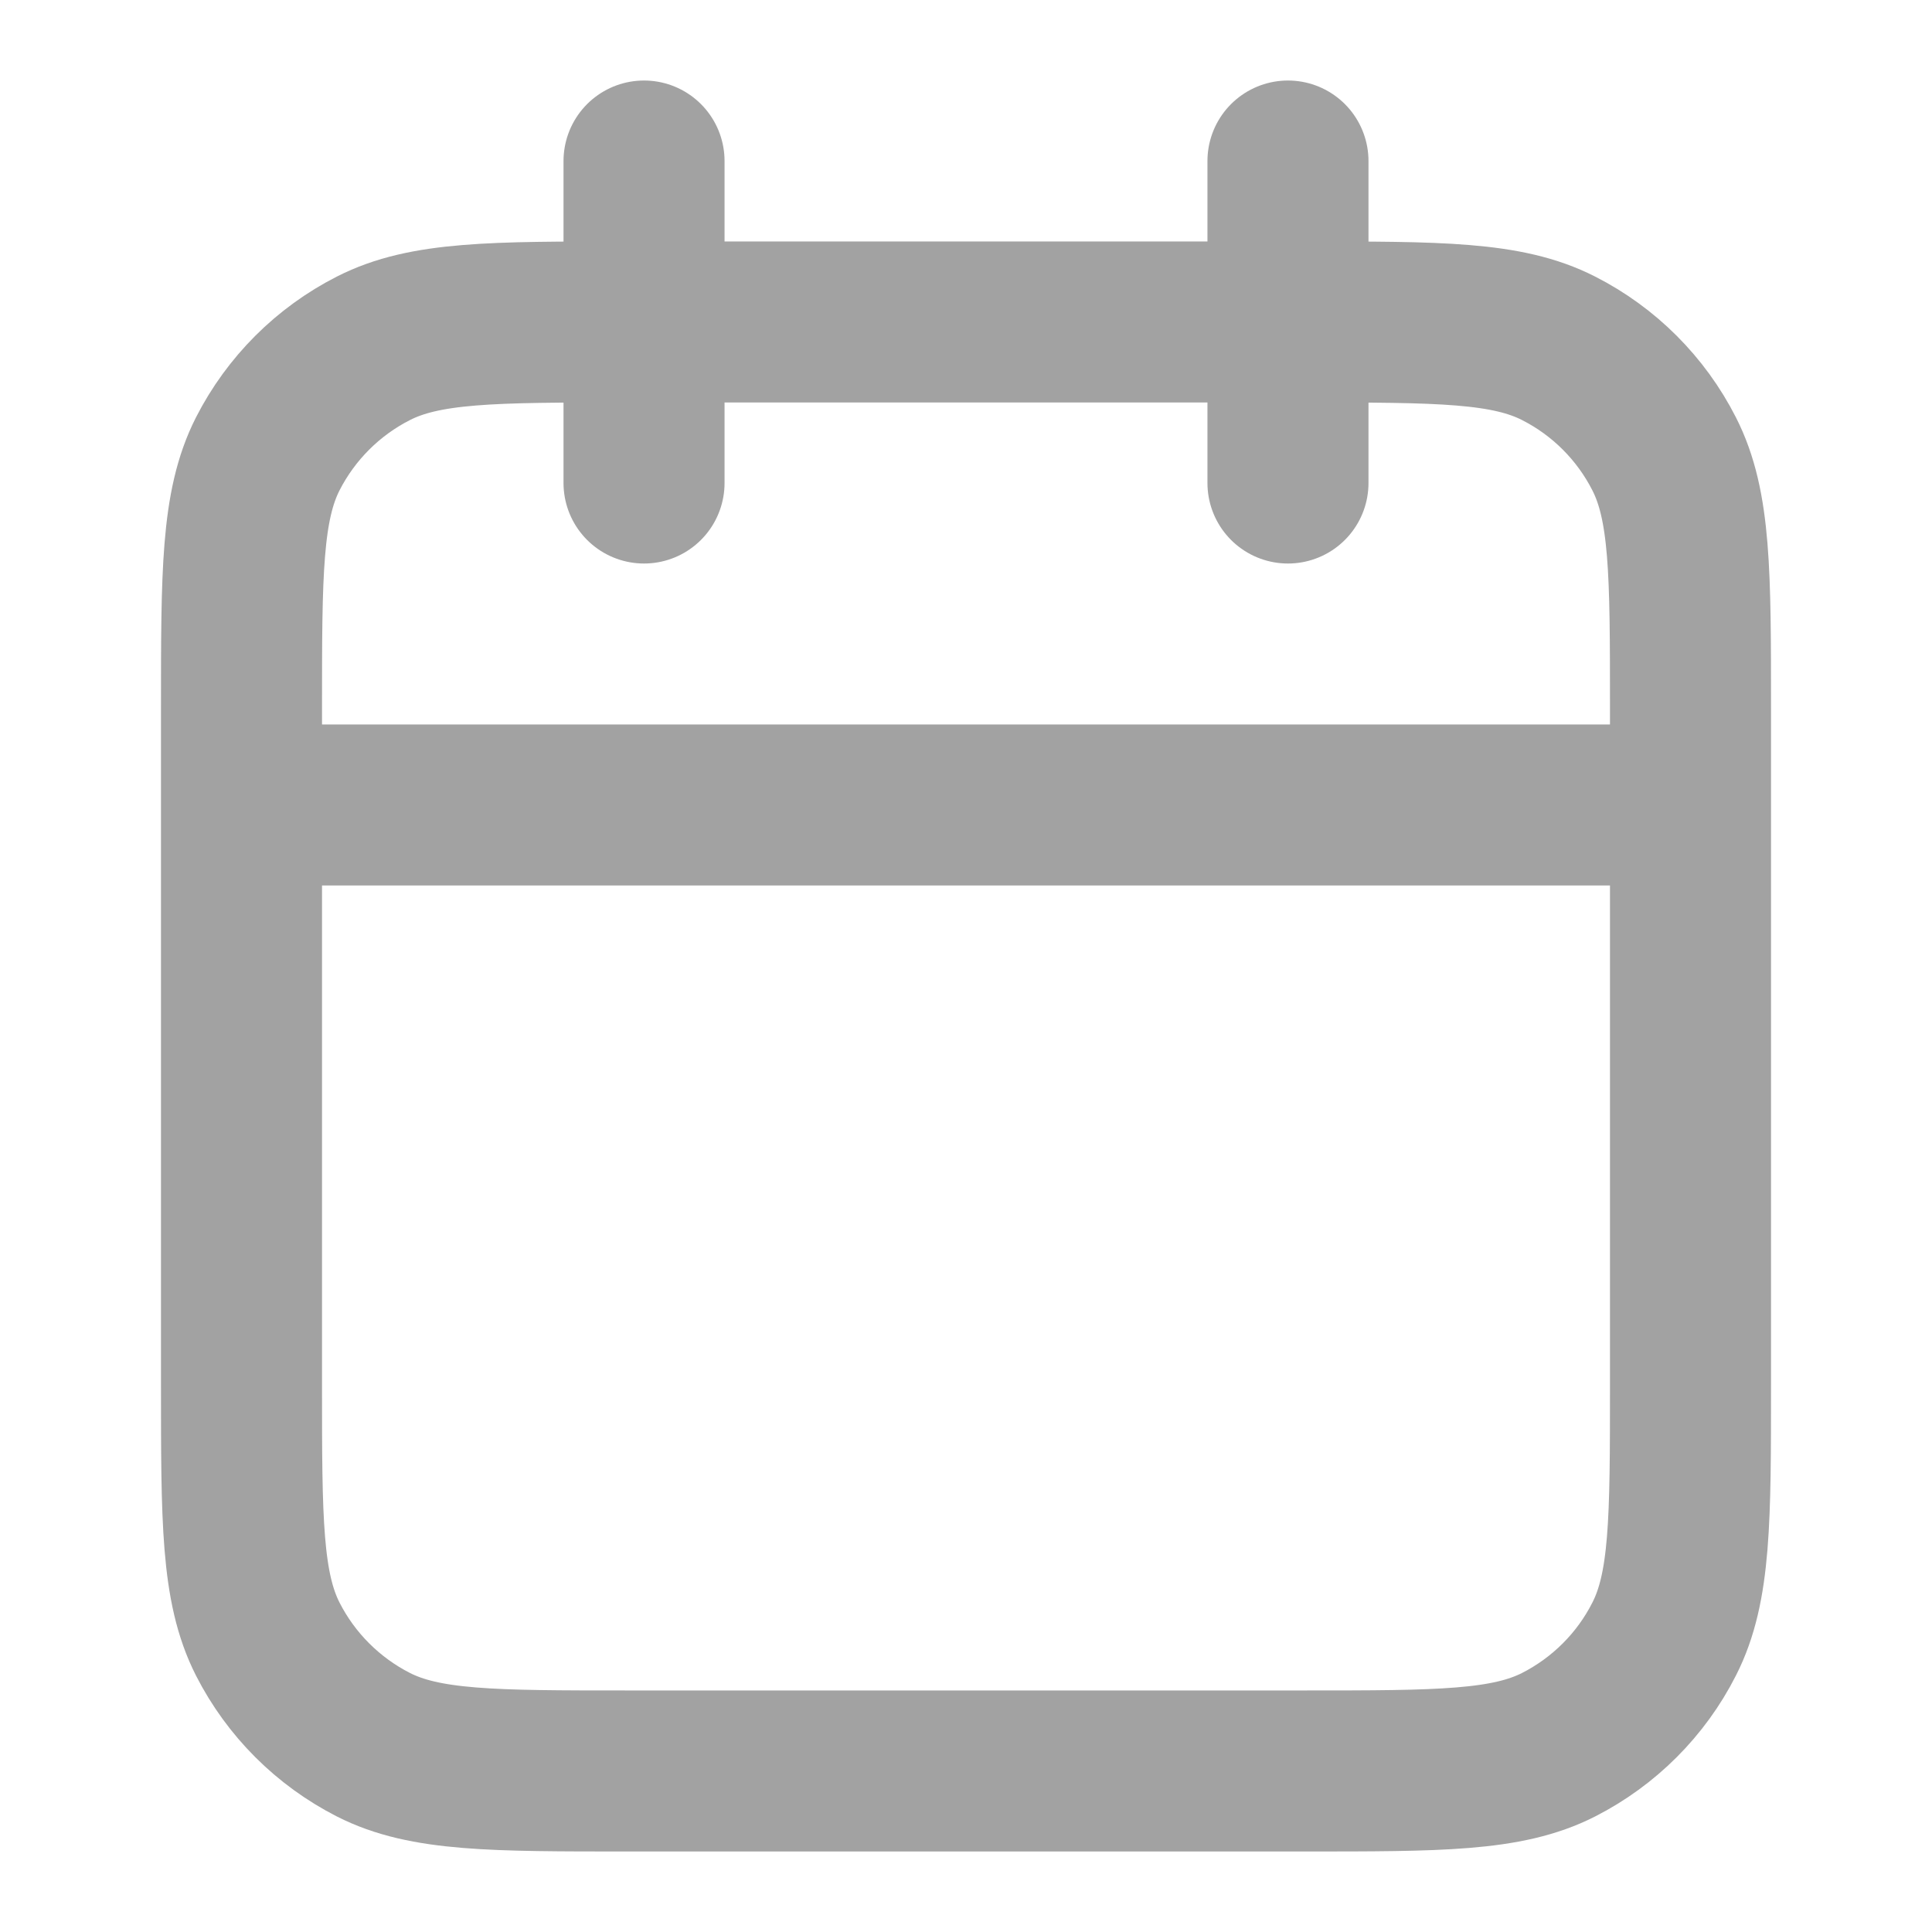
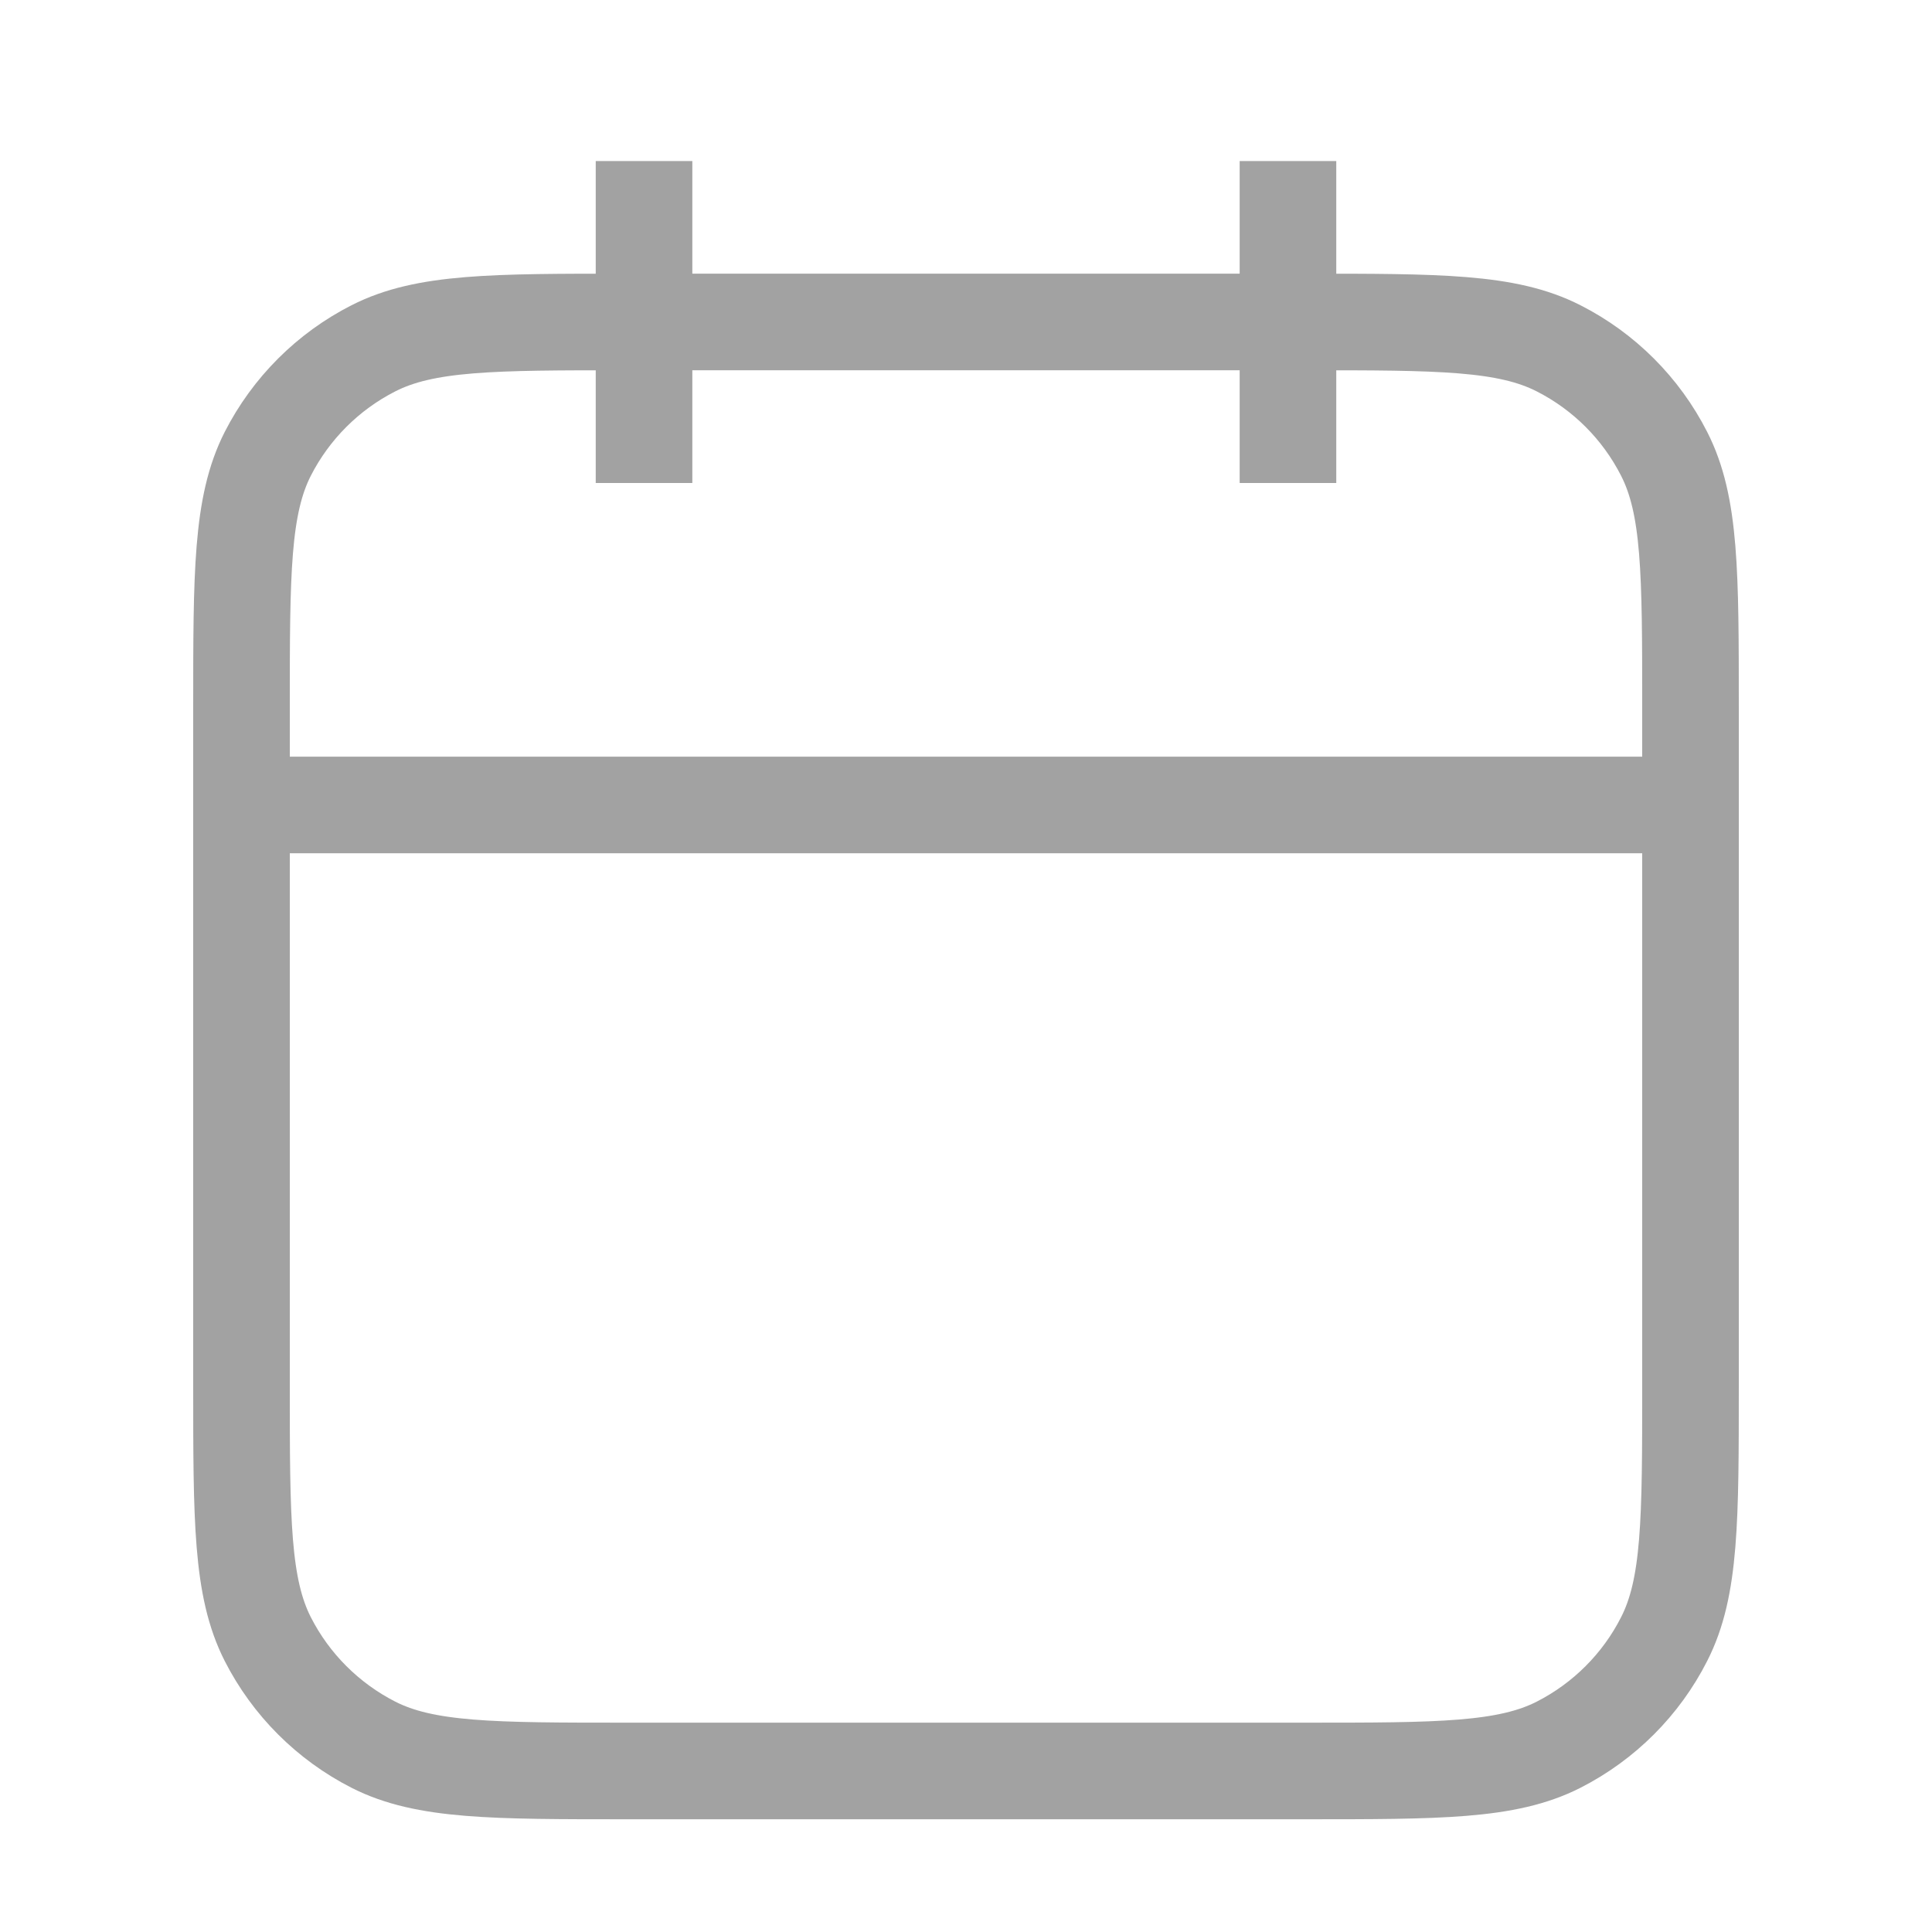
<svg xmlns="http://www.w3.org/2000/svg" width="20" height="20" viewBox="0 0 20 20" fill="none">
-   <path d="M17.5 8.333H2.5M13.333 1.667V5M6.667 1.667V5M6.5 18.333H13.5C14.9 18.333 15.6 18.333 16.135 18.061C16.605 17.821 16.988 17.439 17.227 16.968C17.5 16.433 17.5 15.733 17.5 14.333V7.333C17.5 5.933 17.5 5.233 17.227 4.698C16.988 4.228 16.605 3.845 16.135 3.606C15.6 3.333 14.9 3.333 13.5 3.333H6.5C5.1 3.333 4.4 3.333 3.865 3.606C3.395 3.845 3.012 4.228 2.772 4.698C2.5 5.233 2.5 5.933 2.5 7.333V14.333C2.5 15.733 2.5 16.433 2.772 16.968C3.012 17.439 3.395 17.821 3.865 18.061C4.4 18.333 5.1 18.333 6.5 18.333Z" stroke="#A2A2A2" stroke-width="1.667" stroke-linecap="round" stroke-linejoin="round" />
+   <path d="M17.5 8.333H2.5M13.333 1.667V5M6.667 1.667V5M6.5 18.333H13.5C14.9 18.333 15.6 18.333 16.135 18.061C16.605 17.821 16.988 17.439 17.227 16.968C17.5 16.433 17.5 15.733 17.5 14.333V7.333C17.5 5.933 17.5 5.233 17.227 4.698C16.988 4.228 16.605 3.845 16.135 3.606C15.6 3.333 14.9 3.333 13.5 3.333H6.5C5.1 3.333 4.4 3.333 3.865 3.606C3.395 3.845 3.012 4.228 2.772 4.698C2.5 5.233 2.5 5.933 2.5 7.333V14.333C2.5 15.733 2.5 16.433 2.772 16.968C3.012 17.439 3.395 17.821 3.865 18.061C4.4 18.333 5.1 18.333 6.5 18.333Z" stroke="#A2A2A2" strokeWidth="1.667" strokeLinecap="round" strokeLinejoin="round" />
</svg>
